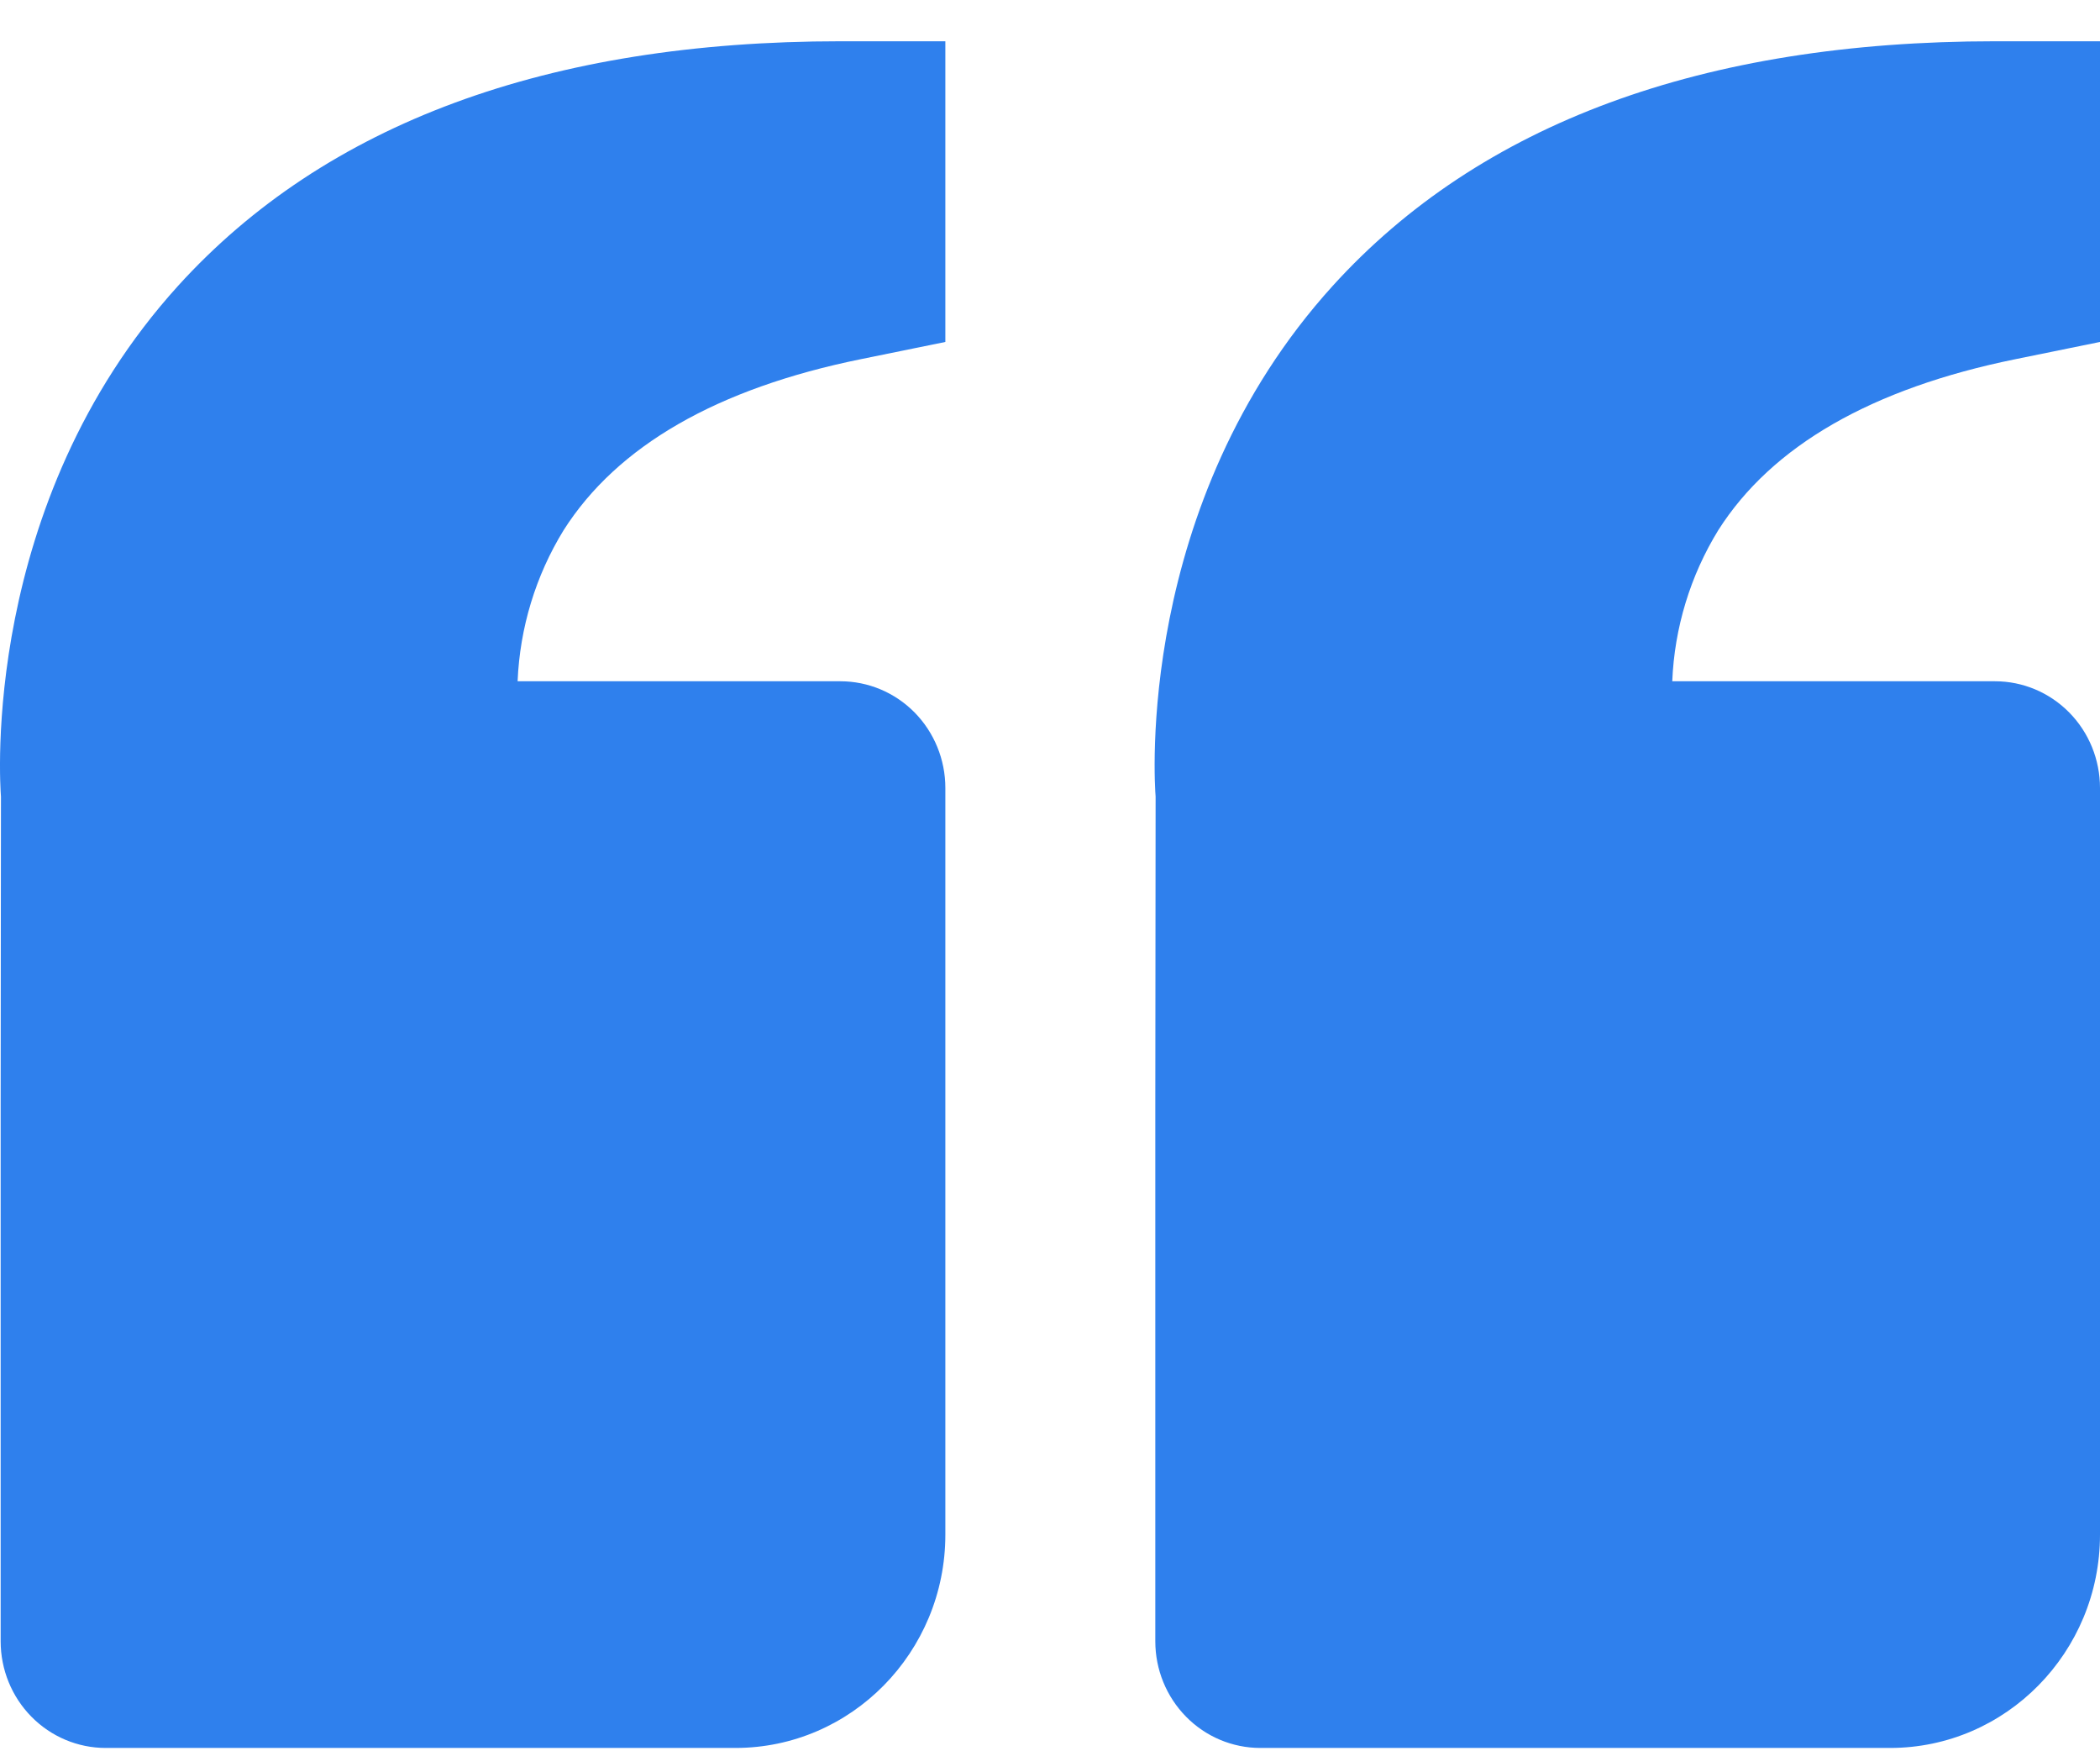
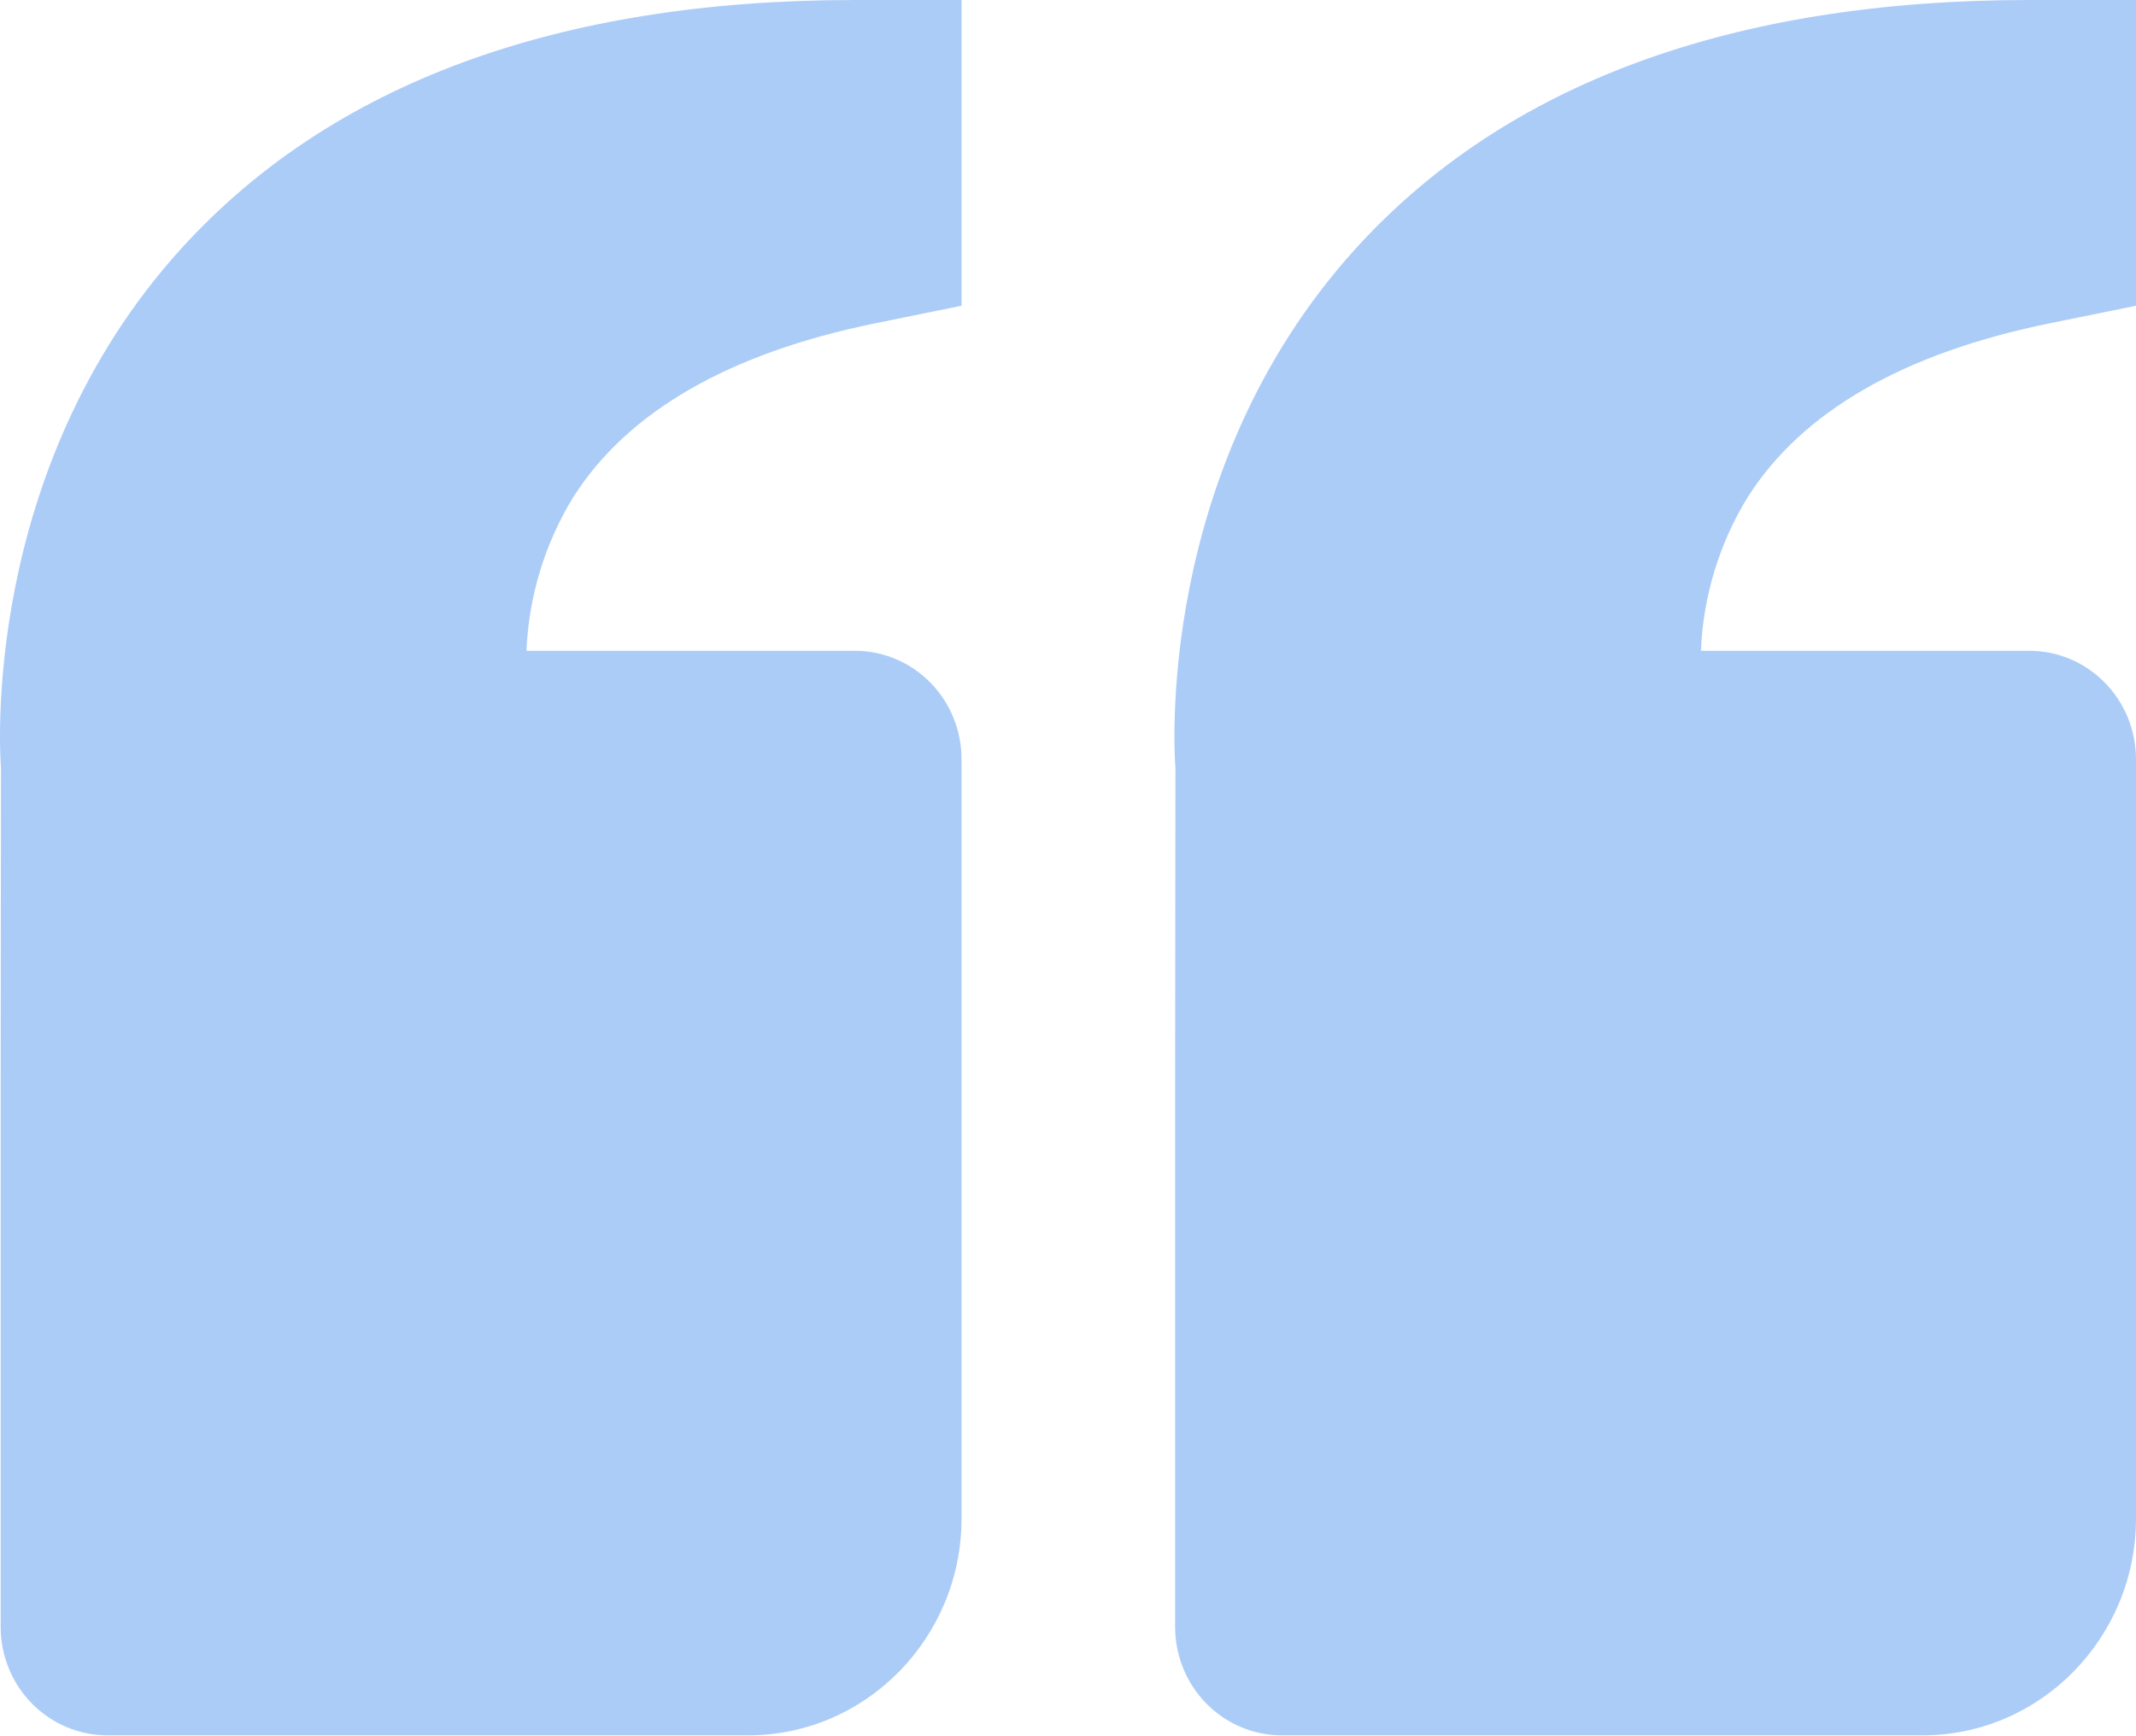
- <svg xmlns="http://www.w3.org/2000/svg" width="48" height="40" viewBox="0 0 48 40" fill="none">
-   <path d="M4.072 6.53C7.438 2.822 12.532 0.943 19.209 0.943H21.608V7.814L19.679 8.207C16.392 8.875 14.106 10.189 12.882 12.117C12.244 13.155 11.882 14.345 11.831 15.568H19.209C19.845 15.568 20.456 15.825 20.906 16.282C21.355 16.739 21.608 17.359 21.608 18.006V35.068C21.608 37.757 19.456 39.943 16.81 39.943H2.414C1.778 39.943 1.168 39.686 0.718 39.229C0.268 38.772 0.015 38.152 0.015 37.506V25.318L0.022 18.203C0.001 17.933 -0.455 11.522 4.072 6.53ZM43.202 39.943H28.806C28.17 39.943 27.559 39.686 27.11 39.229C26.66 38.772 26.407 38.152 26.407 37.506V25.318L26.414 18.203C26.392 17.933 25.936 11.522 30.464 6.53C33.83 2.822 38.924 0.943 45.601 0.943H48V7.814L46.071 8.207C42.784 8.875 40.498 10.189 39.274 12.117C38.636 13.155 38.273 14.345 38.223 15.568H45.601C46.237 15.568 46.847 15.825 47.297 16.282C47.747 16.739 48 17.359 48 18.006V35.068C48 37.757 45.848 39.943 43.202 39.943Z" fill="#2F80ED" />
+ <svg xmlns="http://www.w3.org/2000/svg" width="48" height="39" viewBox="0 0 48 39" fill="none">
+   <path opacity="0.4" d="M4.072 5.587C7.438 1.879 12.532 0 19.209 0H21.608V6.871L19.679 7.264C16.392 7.932 14.106 9.245 12.882 11.174C12.244 12.212 11.882 13.402 11.831 14.625H19.209C19.845 14.625 20.456 14.882 20.906 15.339C21.355 15.796 21.608 16.416 21.608 17.062V34.125C21.608 36.814 19.456 39 16.81 39H2.414C1.778 39 1.168 38.743 0.718 38.286C0.268 37.829 0.015 37.209 0.015 36.562V24.375L0.022 17.26C0.001 16.989 -0.455 10.579 4.072 5.587ZM43.202 39H28.806C28.17 39 27.559 38.743 27.11 38.286C26.66 37.829 26.407 37.209 26.407 36.562V24.375L26.414 17.26C26.392 16.989 25.936 10.579 30.464 5.587C33.83 1.879 38.924 0 45.601 0H48V6.871L46.071 7.264C42.784 7.932 40.498 9.245 39.274 11.174C38.636 12.212 38.273 13.402 38.223 14.625H45.601C46.237 14.625 46.847 14.882 47.297 15.339C47.747 15.796 48 16.416 48 17.062V34.125C48 36.814 45.848 39 43.202 39Z" fill="#2F80ED" />
</svg>
